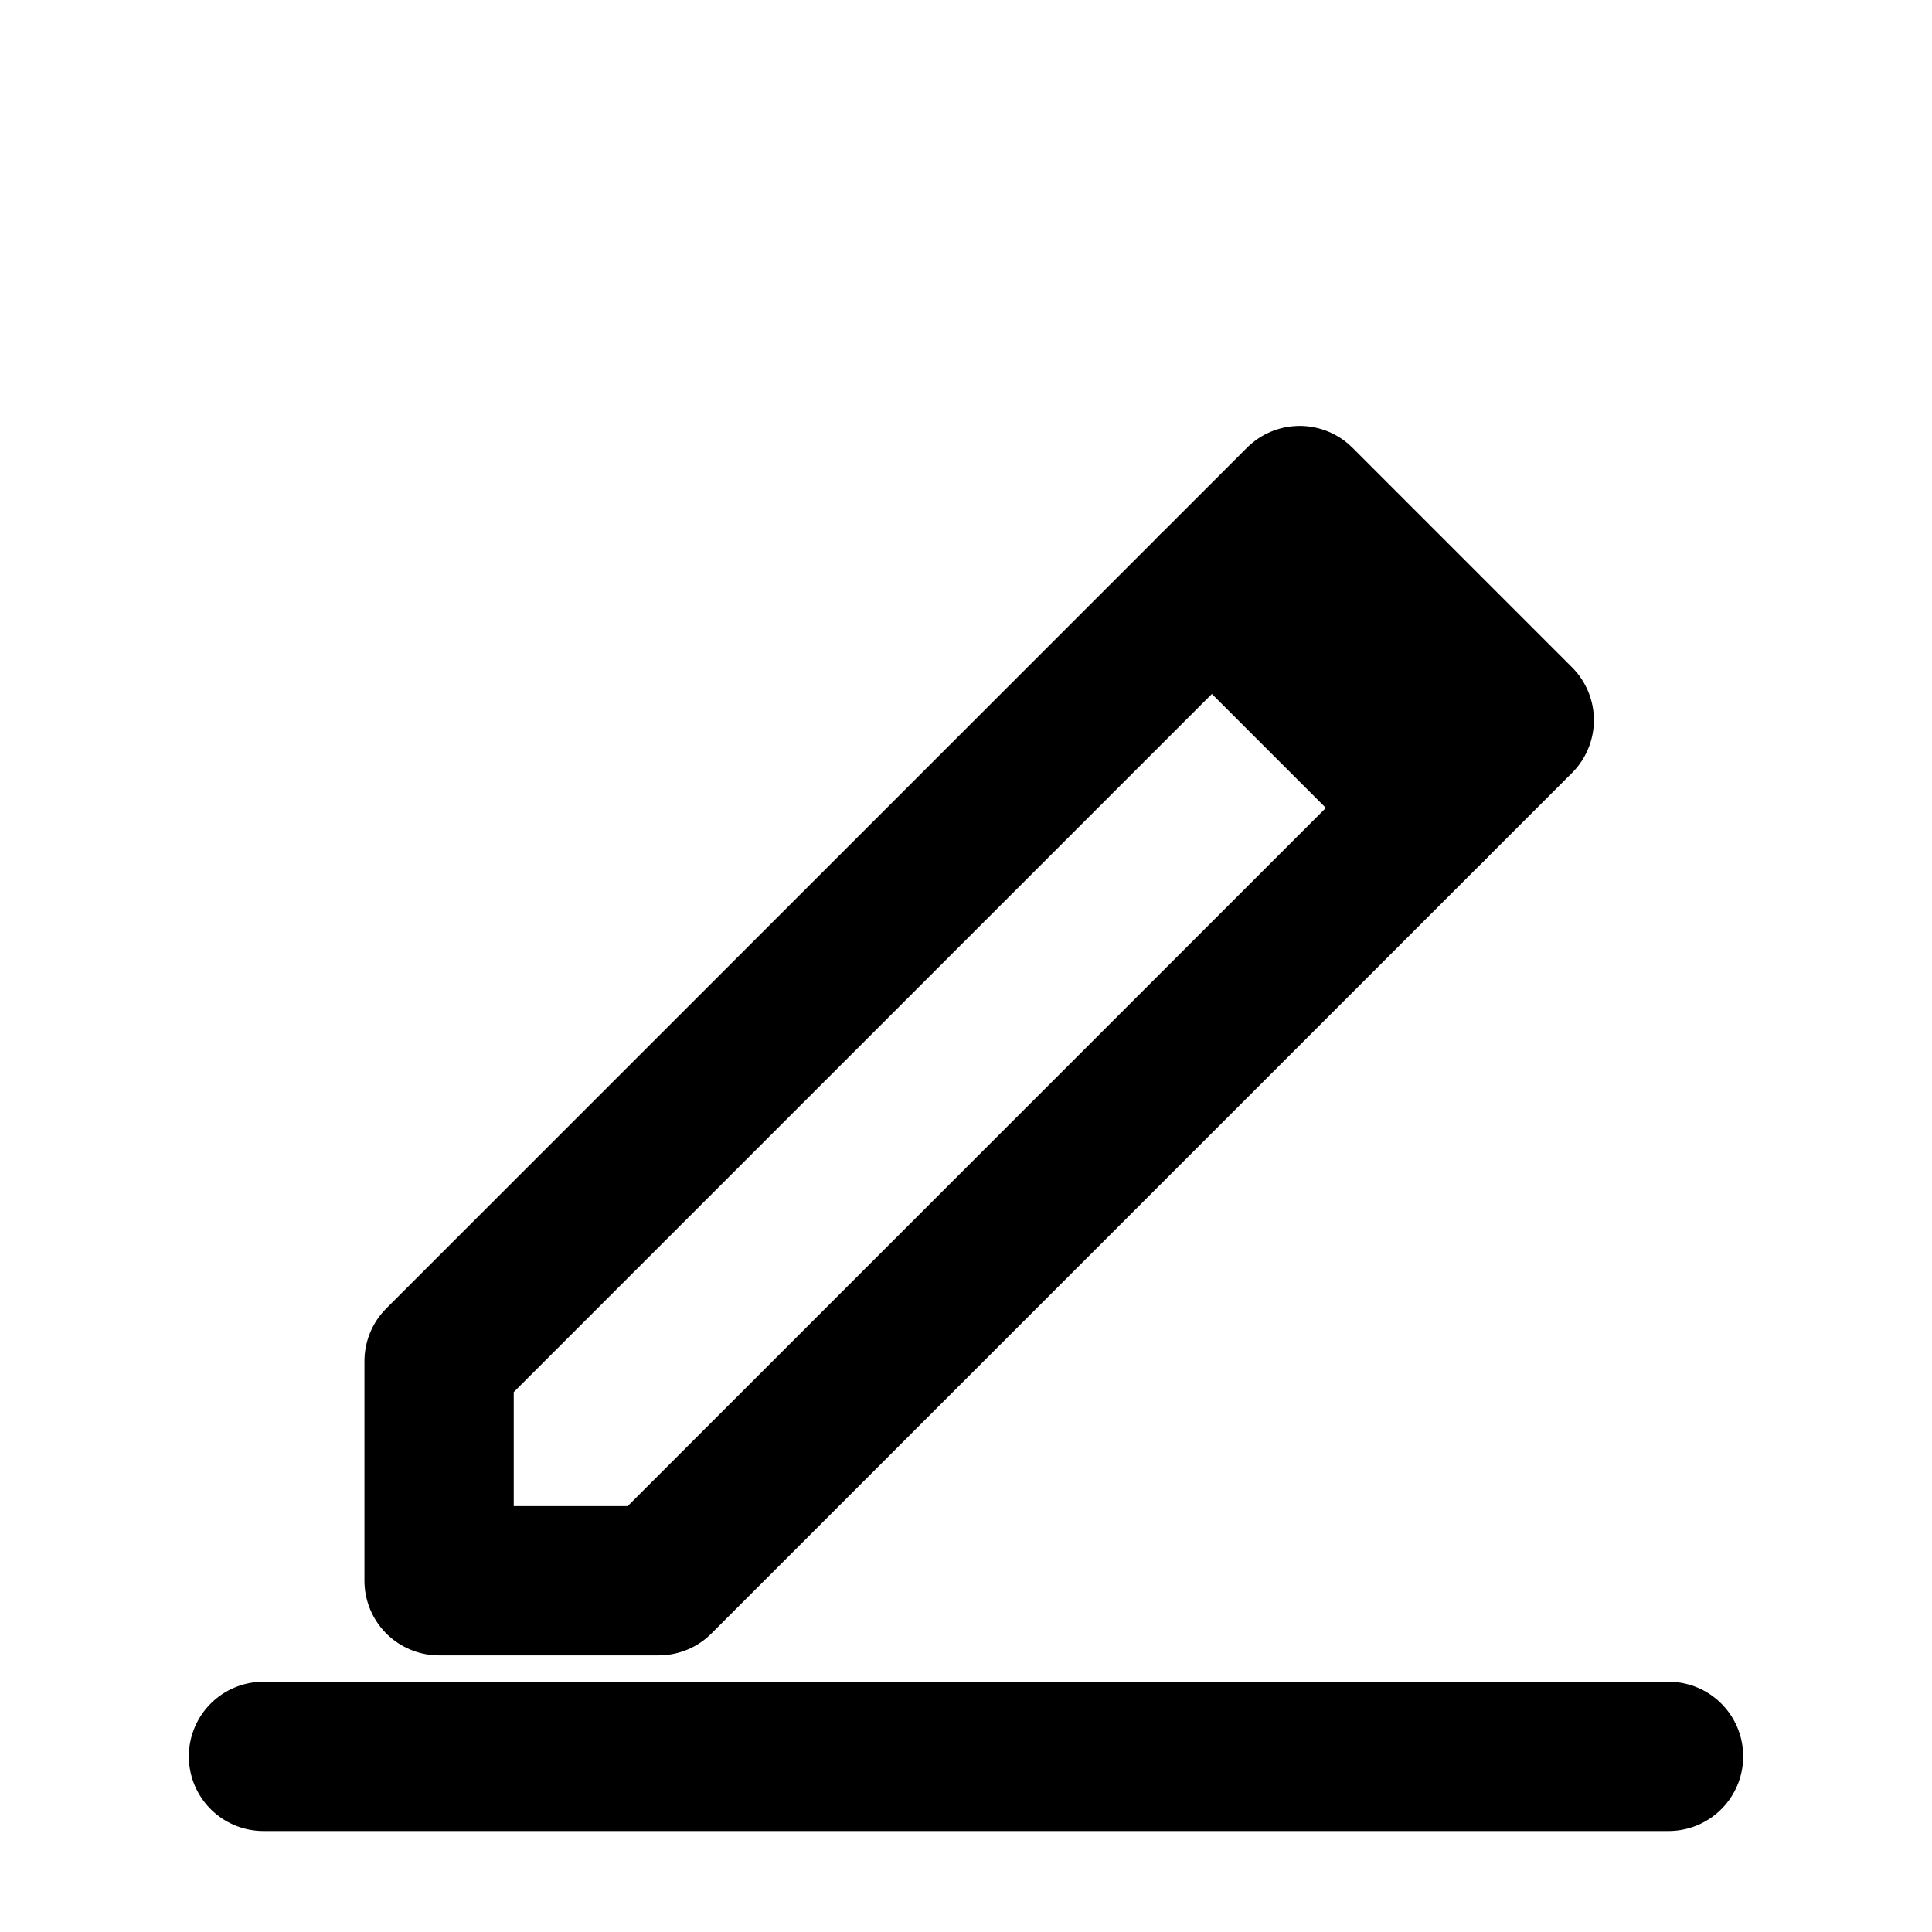
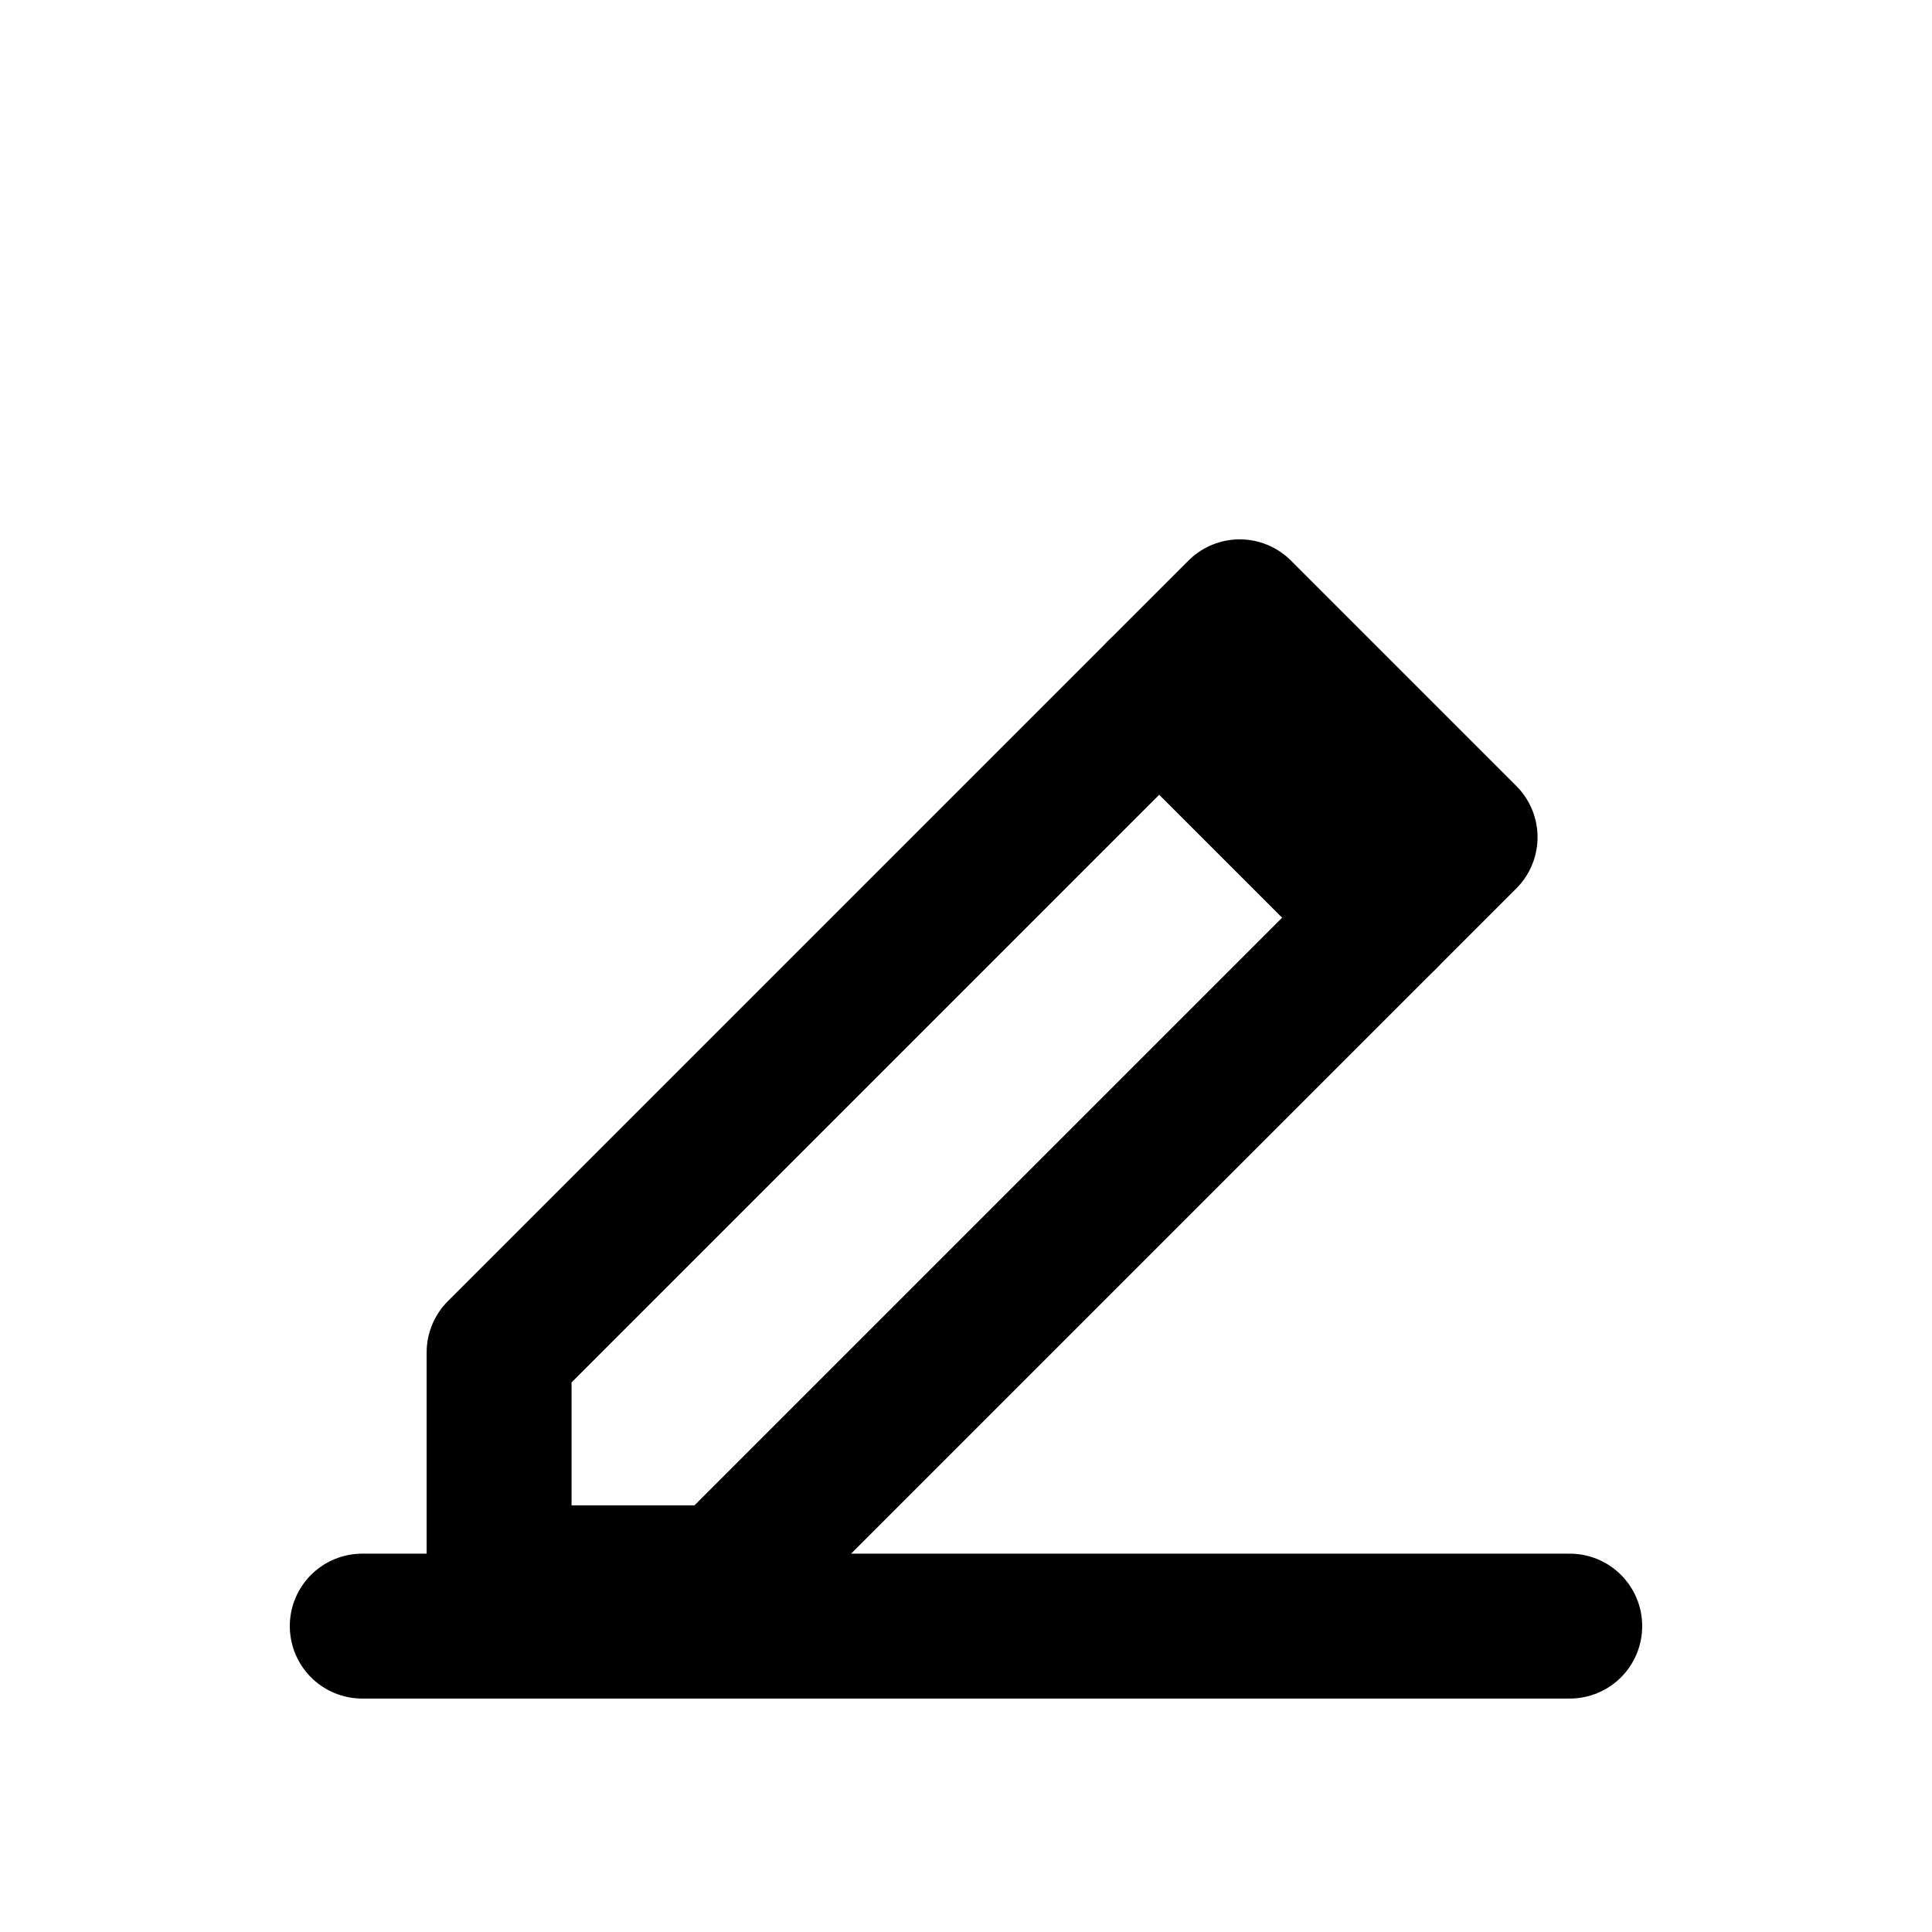
- <svg xmlns="http://www.w3.org/2000/svg" viewBox="1 1 22 22">
-   <path d="M6 16.5 15.8 6.7l2.5 2.5-9.8 9.8H6v-2.5Z" fill="none" stroke="#000" stroke-width="1.7" stroke-linejoin="round" />
-   <path d="M14.8 7.7 17.3 10.2M4 21h16" stroke="#000" stroke-width="1.7" stroke-linecap="round" />
+ <svg xmlns="http://www.w3.org/2000/svg" viewBox="0 0 24 24">
+   <g fill="none" stroke="#000" stroke-width="1.8" stroke-linecap="round" stroke-linejoin="round">
+     <path d="M6.2 16.8 15.4 7.6l2.8 2.8L9 19.6H6.2v-2.8Z" />
+     <path d="M14.4 8.6l2.8 2.8M4.5 20.2h15" />
+   </g>
</svg>
